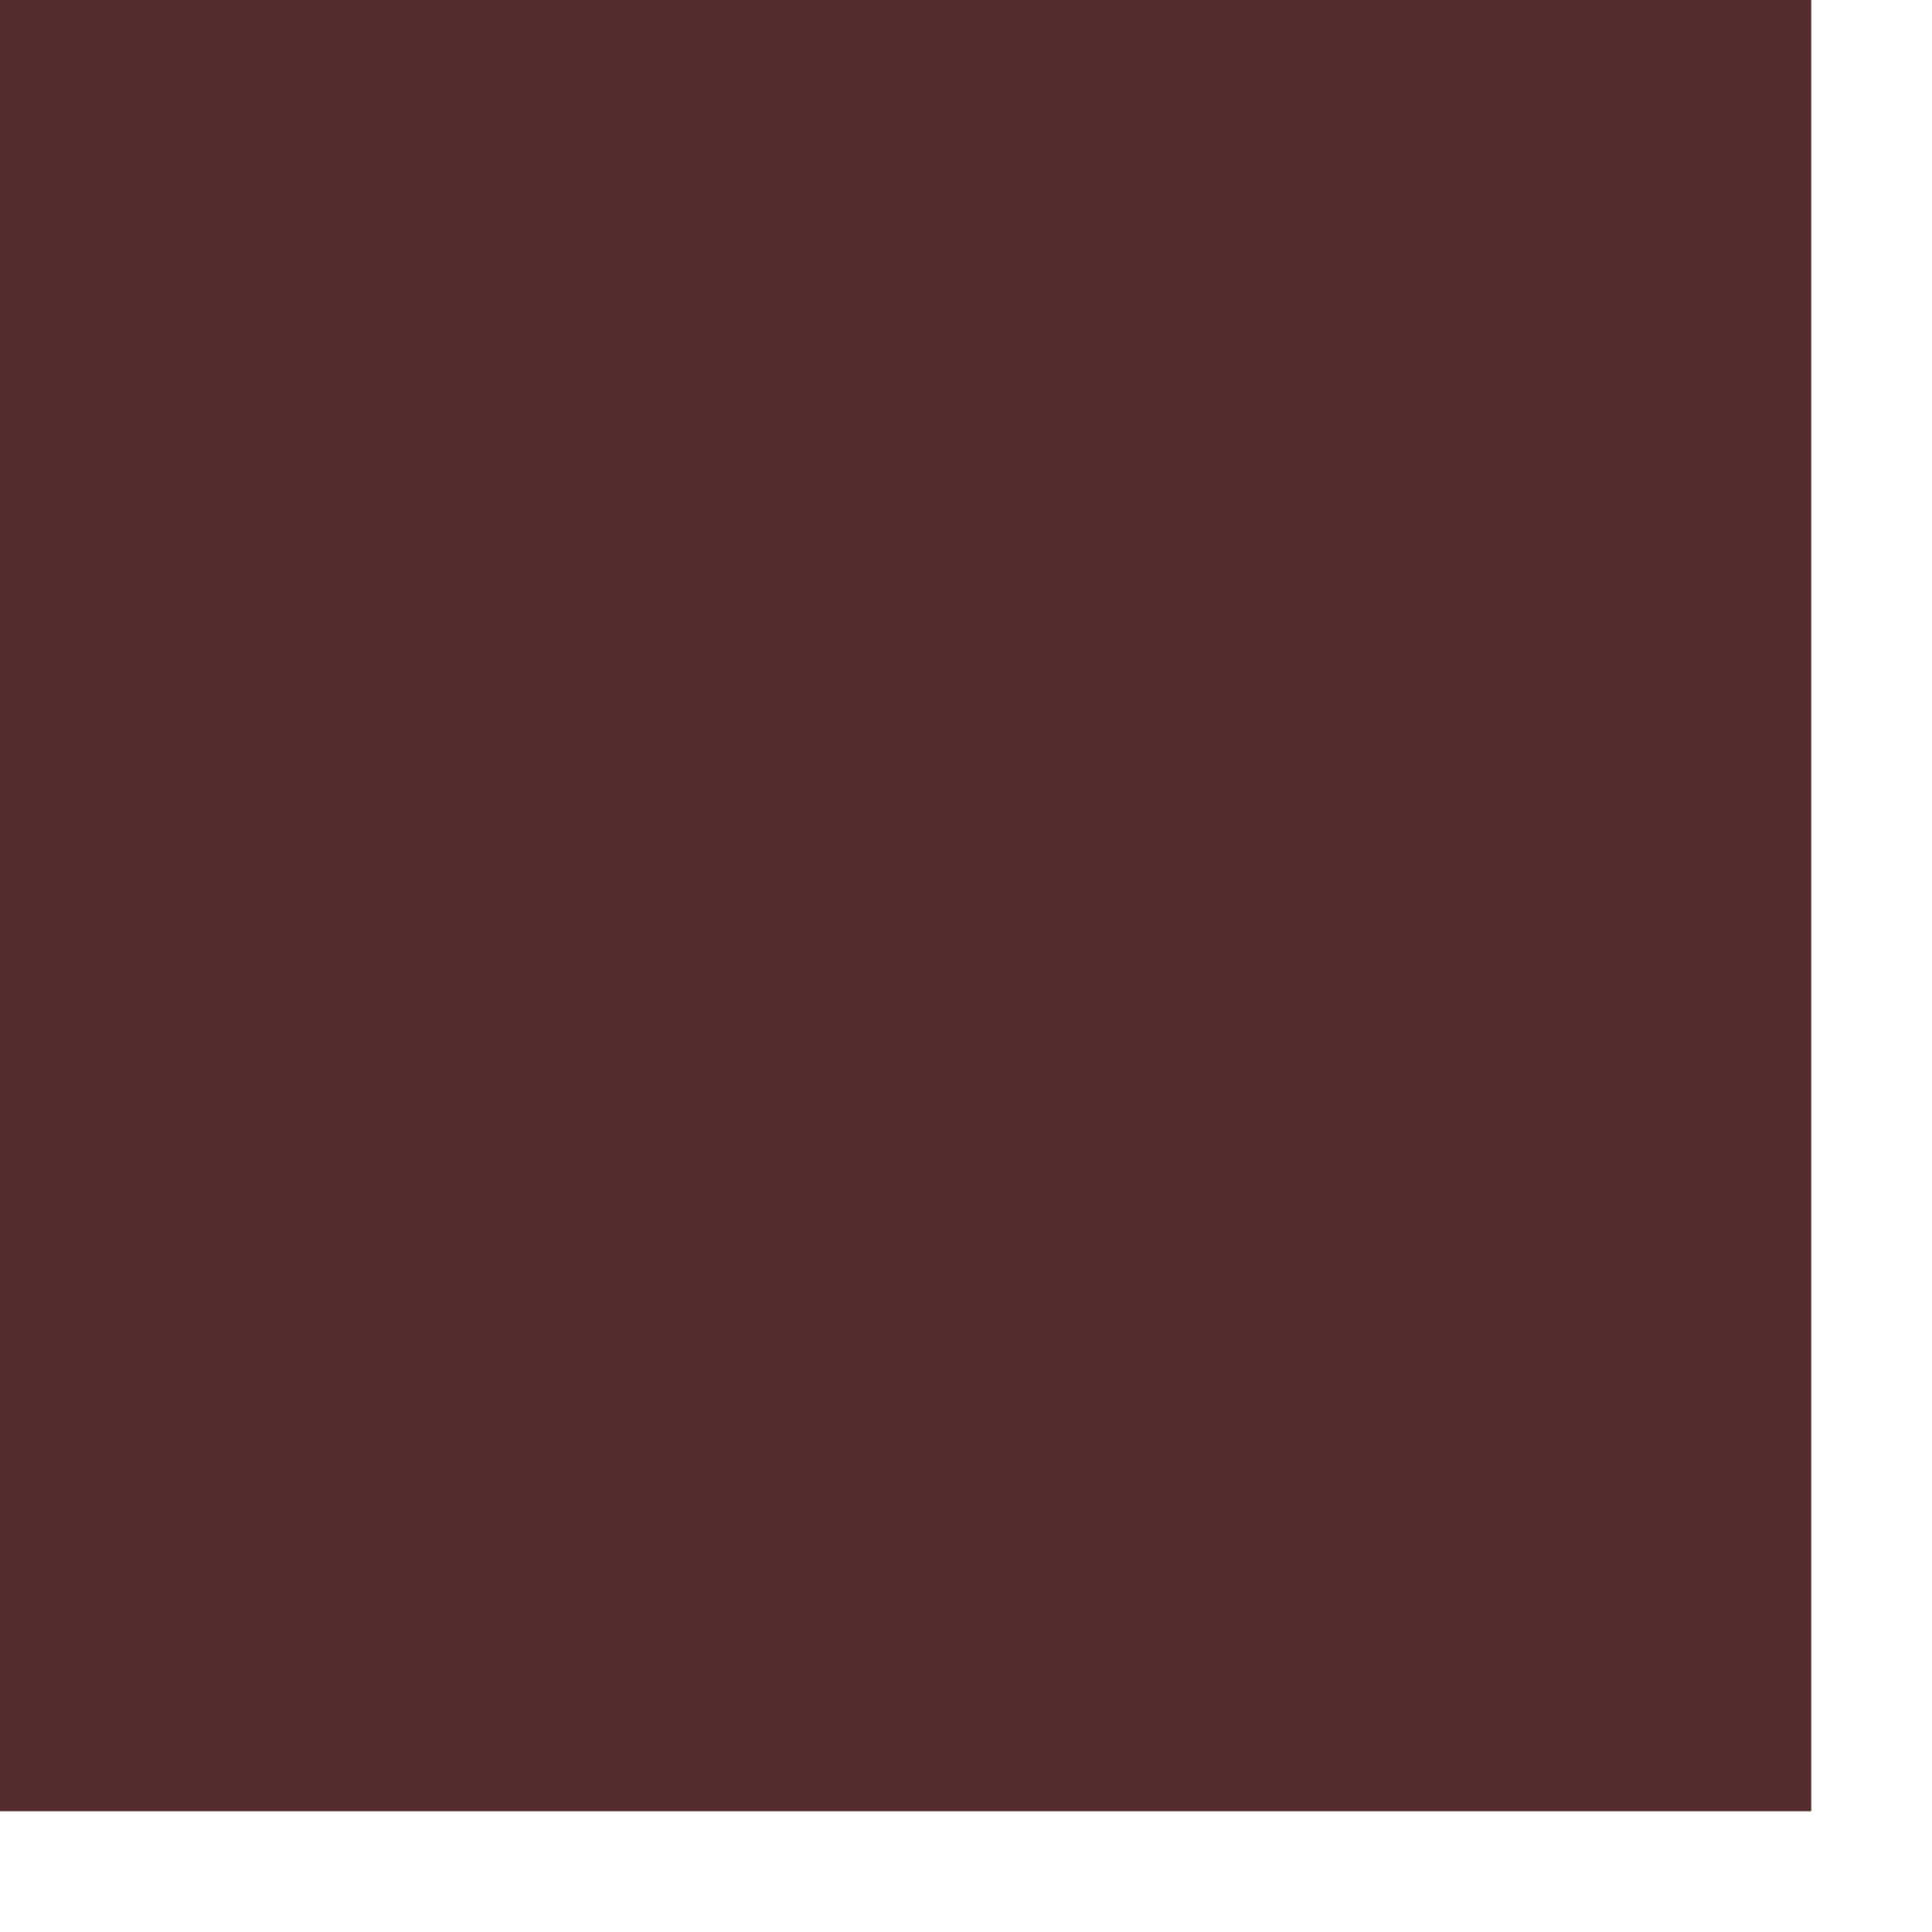
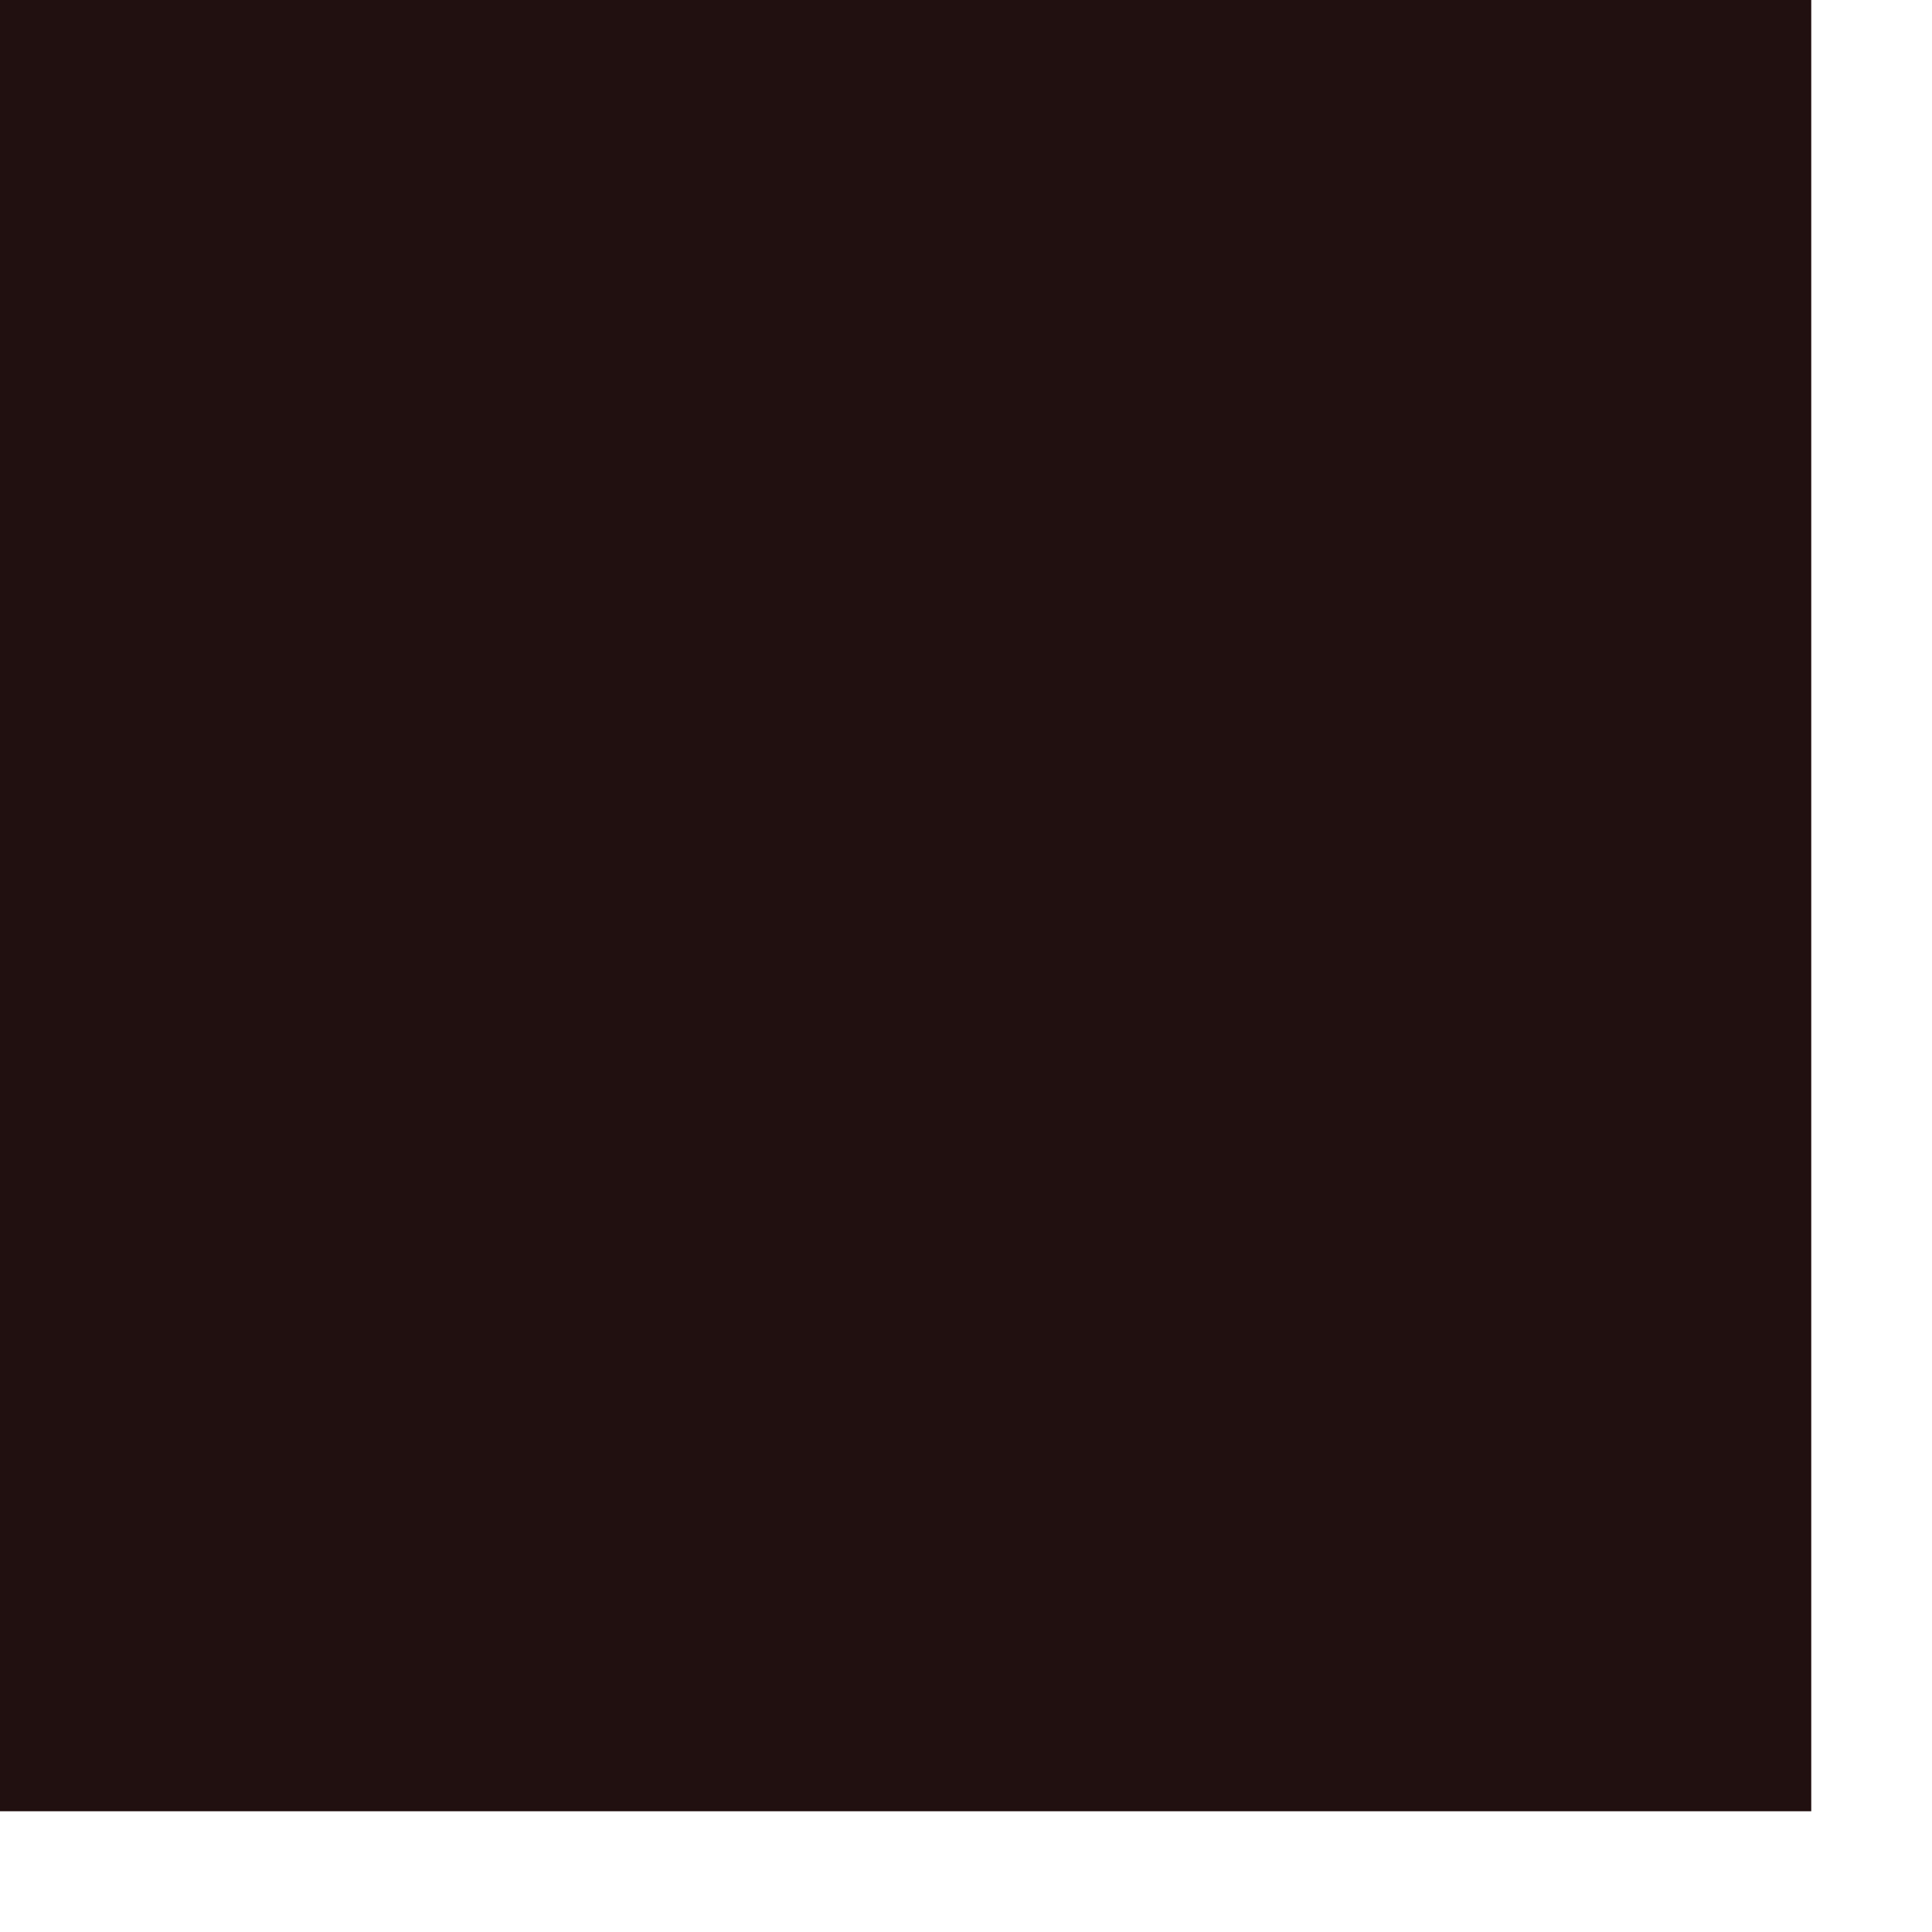
- <svg xmlns="http://www.w3.org/2000/svg" id="svg559" width="16cm" height="16cm">
-   <defs id="defs561" />
-   <rect style="font-size:12;fill:#532c2c;fill-rule:evenodd;stroke-width:1pt;fill-opacity:1;" id="rect575" width="566.929" height="566.929" x="0" y="0" />
+ <svg xmlns="http://www.w3.org/2000/svg" id="svg559" width="16cm" height="16cm" version="1.1">
+   <defs id="defs561">
+     </defs>
+   <rect style="font-size:12;fill:#211010;fill-rule:evenodd;stroke-width:1pt;fill-opacity:1" id="rect575" width="566.929" height="566.929" x="0" y="0" />
</svg>
